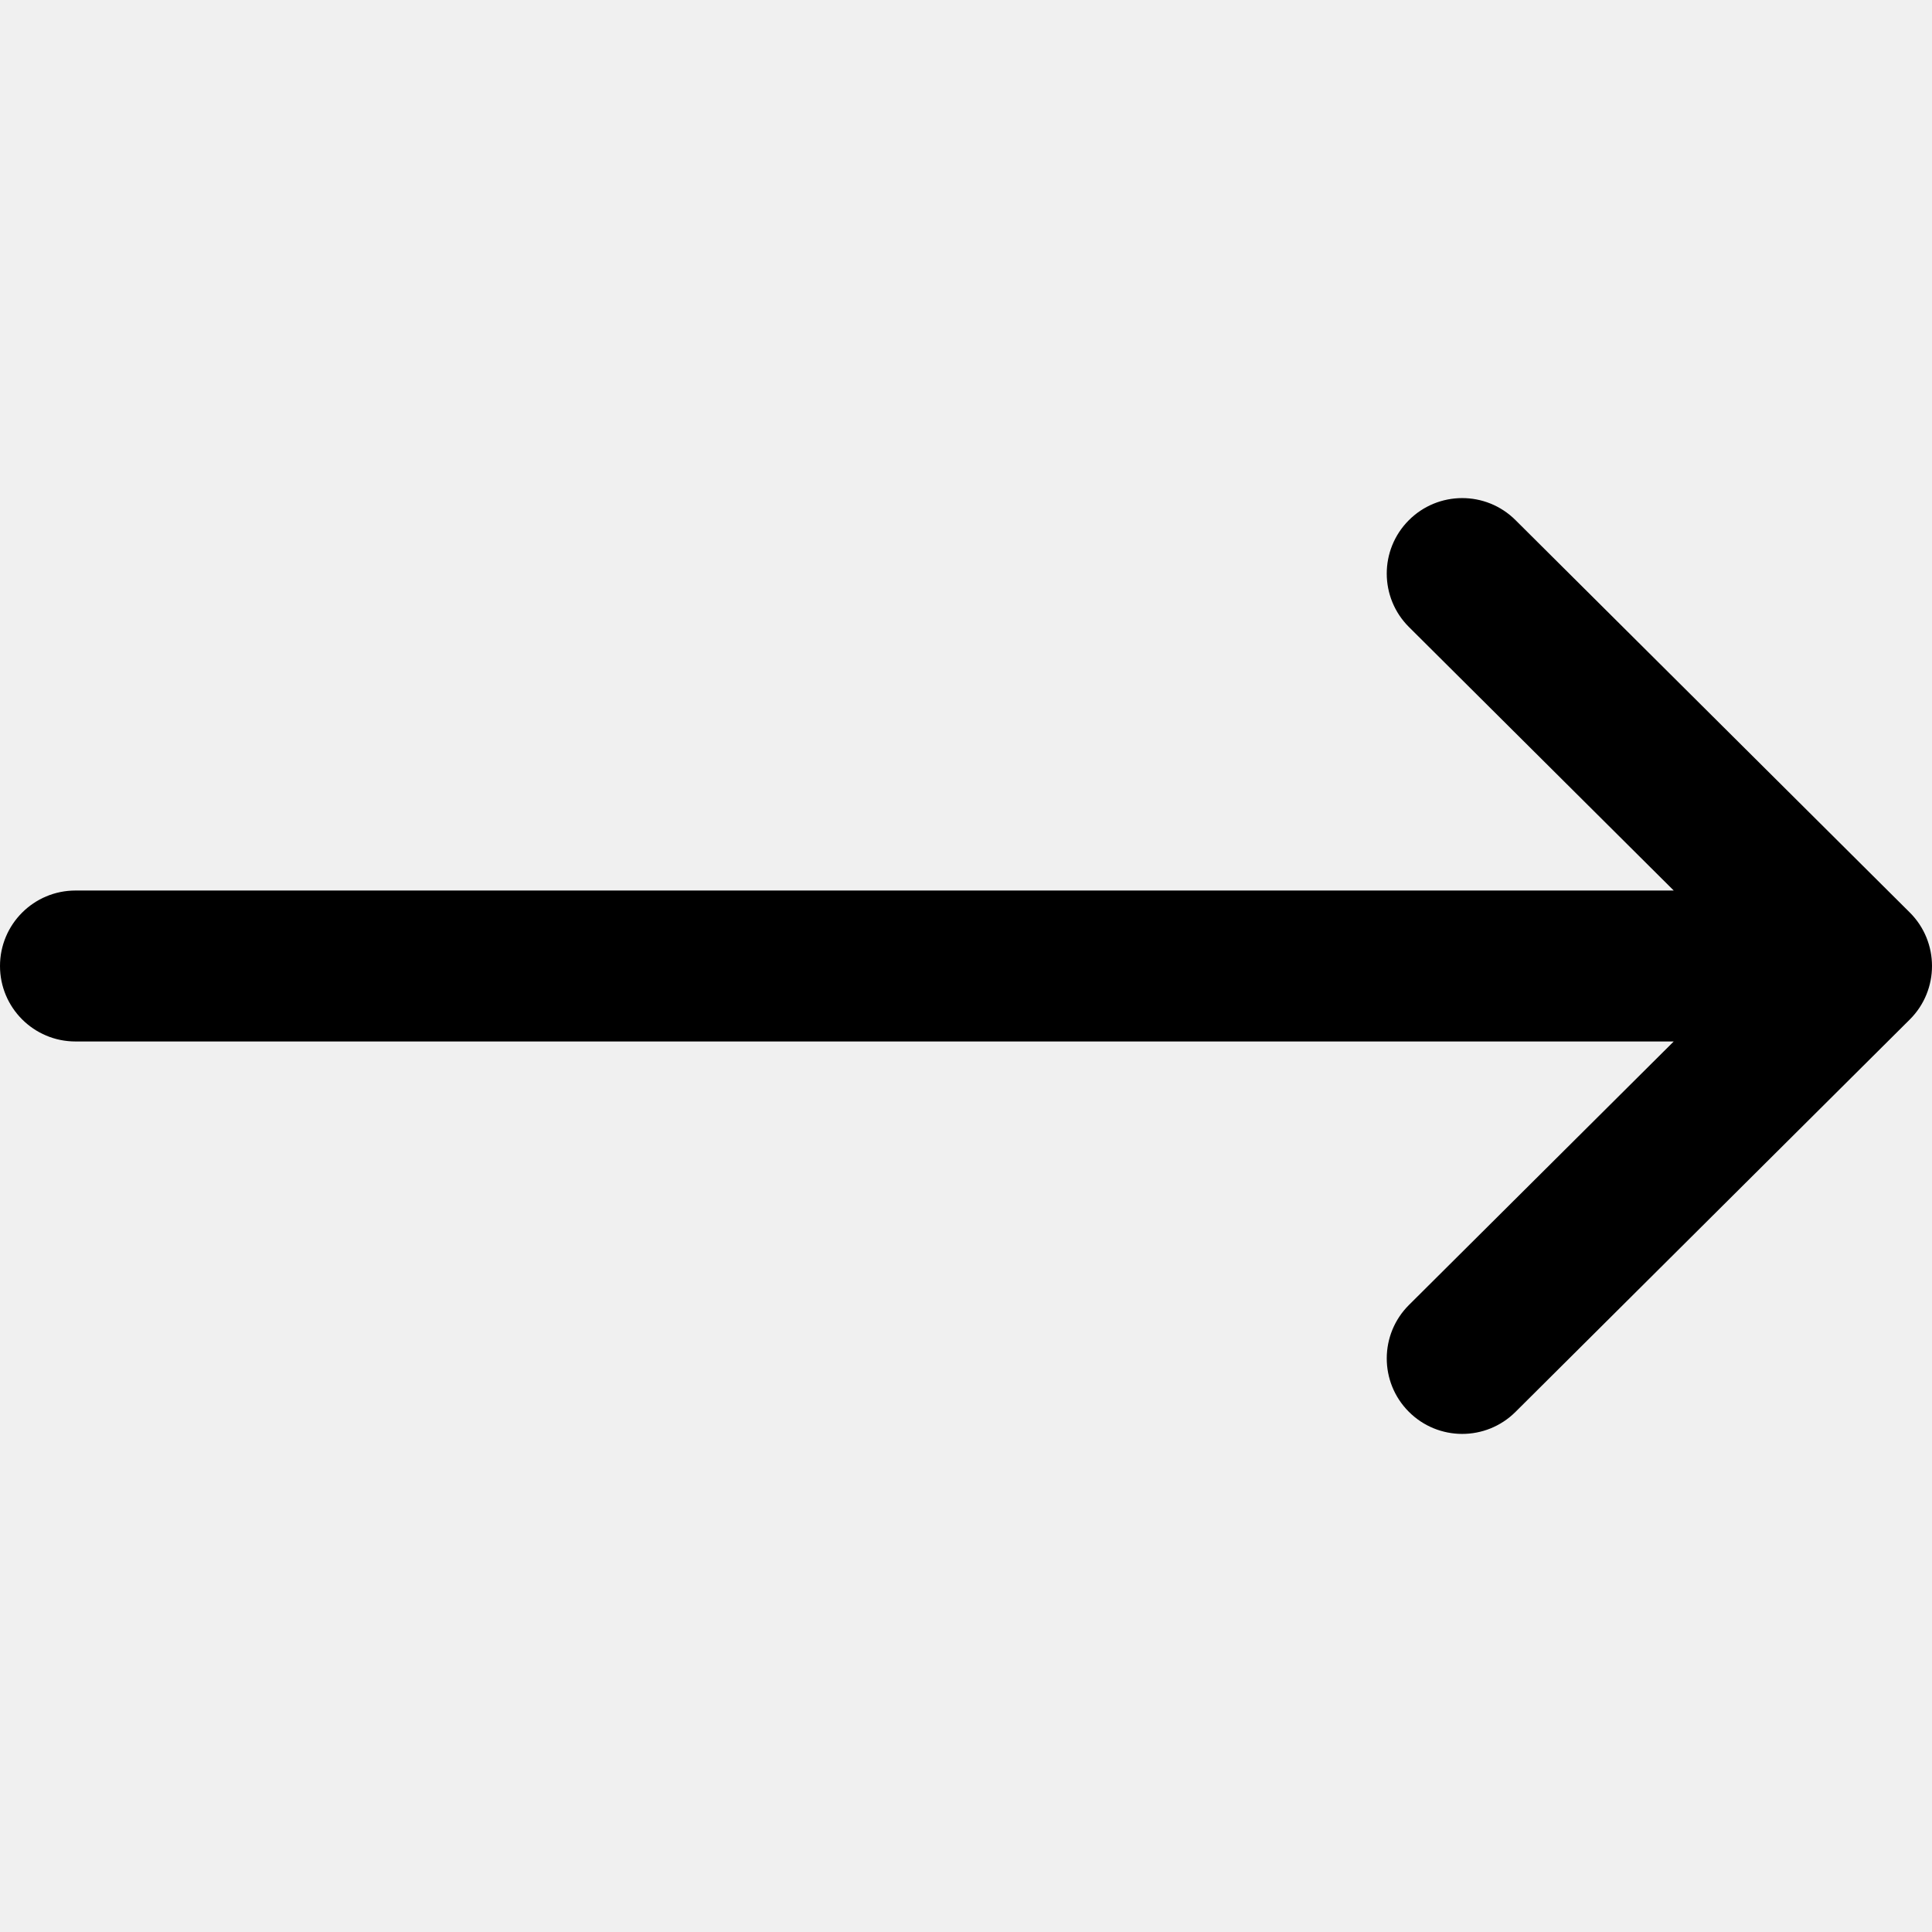
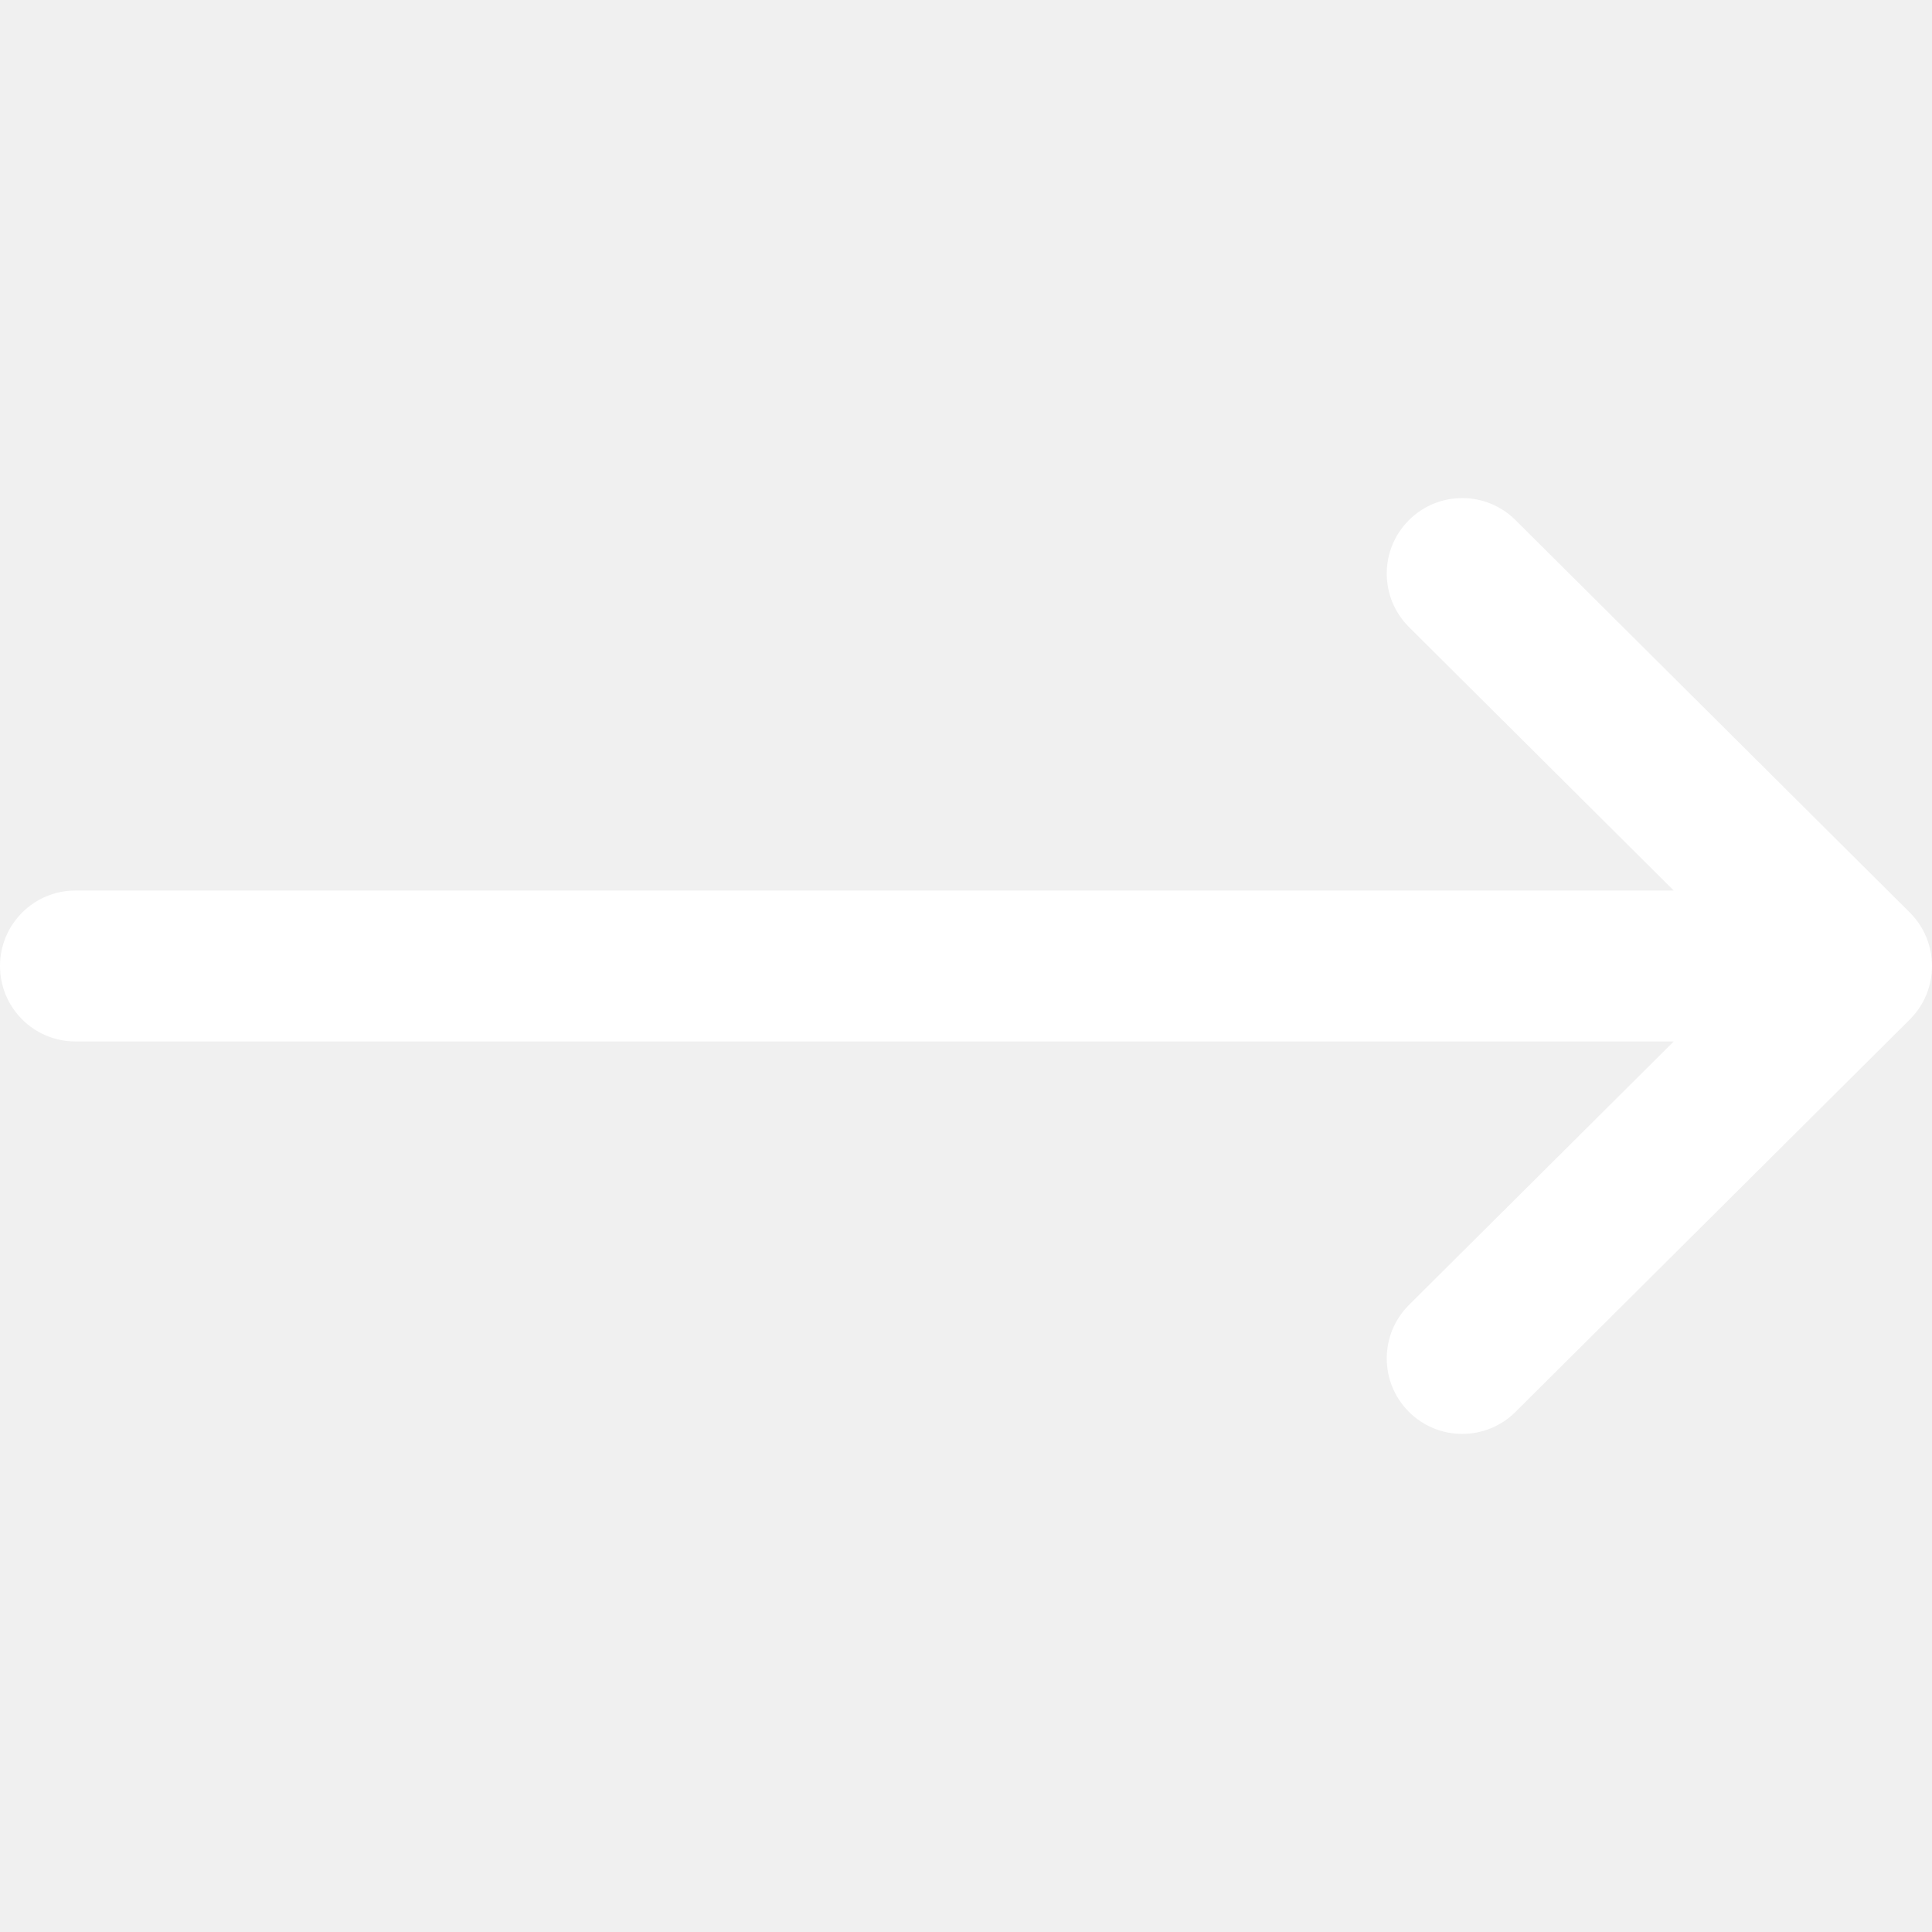
- <svg xmlns="http://www.w3.org/2000/svg" version="1.1" id="Capa_1" x="0px" y="0px" viewBox="0 0 512 512" style="enable-background:new 0 0 512 512;" xml:space="preserve">
+ <svg xmlns="http://www.w3.org/2000/svg" fill="#fff" version="1.1" id="Capa_1" x="0px" y="0px" viewBox="0 0 512 512" style="enable-background:new 0 0 512 512;" xml:space="preserve">
  <g>
    <g>
      <path d="M506.134,241.843c-0.006-0.006-0.011-0.013-0.018-0.019l-104.504-104c-7.829-7.791-20.492-7.762-28.285,0.068    c-7.792,7.829-7.762,20.492,0.067,28.284L443.558,236H20c-11.046,0-20,8.954-20,20c0,11.046,8.954,20,20,20h423.557    l-70.162,69.824c-7.829,7.792-7.859,20.455-0.067,28.284c7.793,7.831,20.457,7.858,28.285,0.068l104.504-104    c0.006-0.006,0.011-0.013,0.018-0.019C513.968,262.339,513.943,249.635,506.134,241.843z" />
    </g>
  </g>
  <g>
</g>
  <g>
</g>
  <g>
</g>
  <g>
</g>
  <g>
</g>
  <g>
</g>
  <g>
</g>
  <g>
</g>
  <g>
</g>
  <g>
</g>
  <g>
</g>
  <g>
</g>
  <g>
</g>
  <g>
</g>
  <g>
</g>
</svg>
